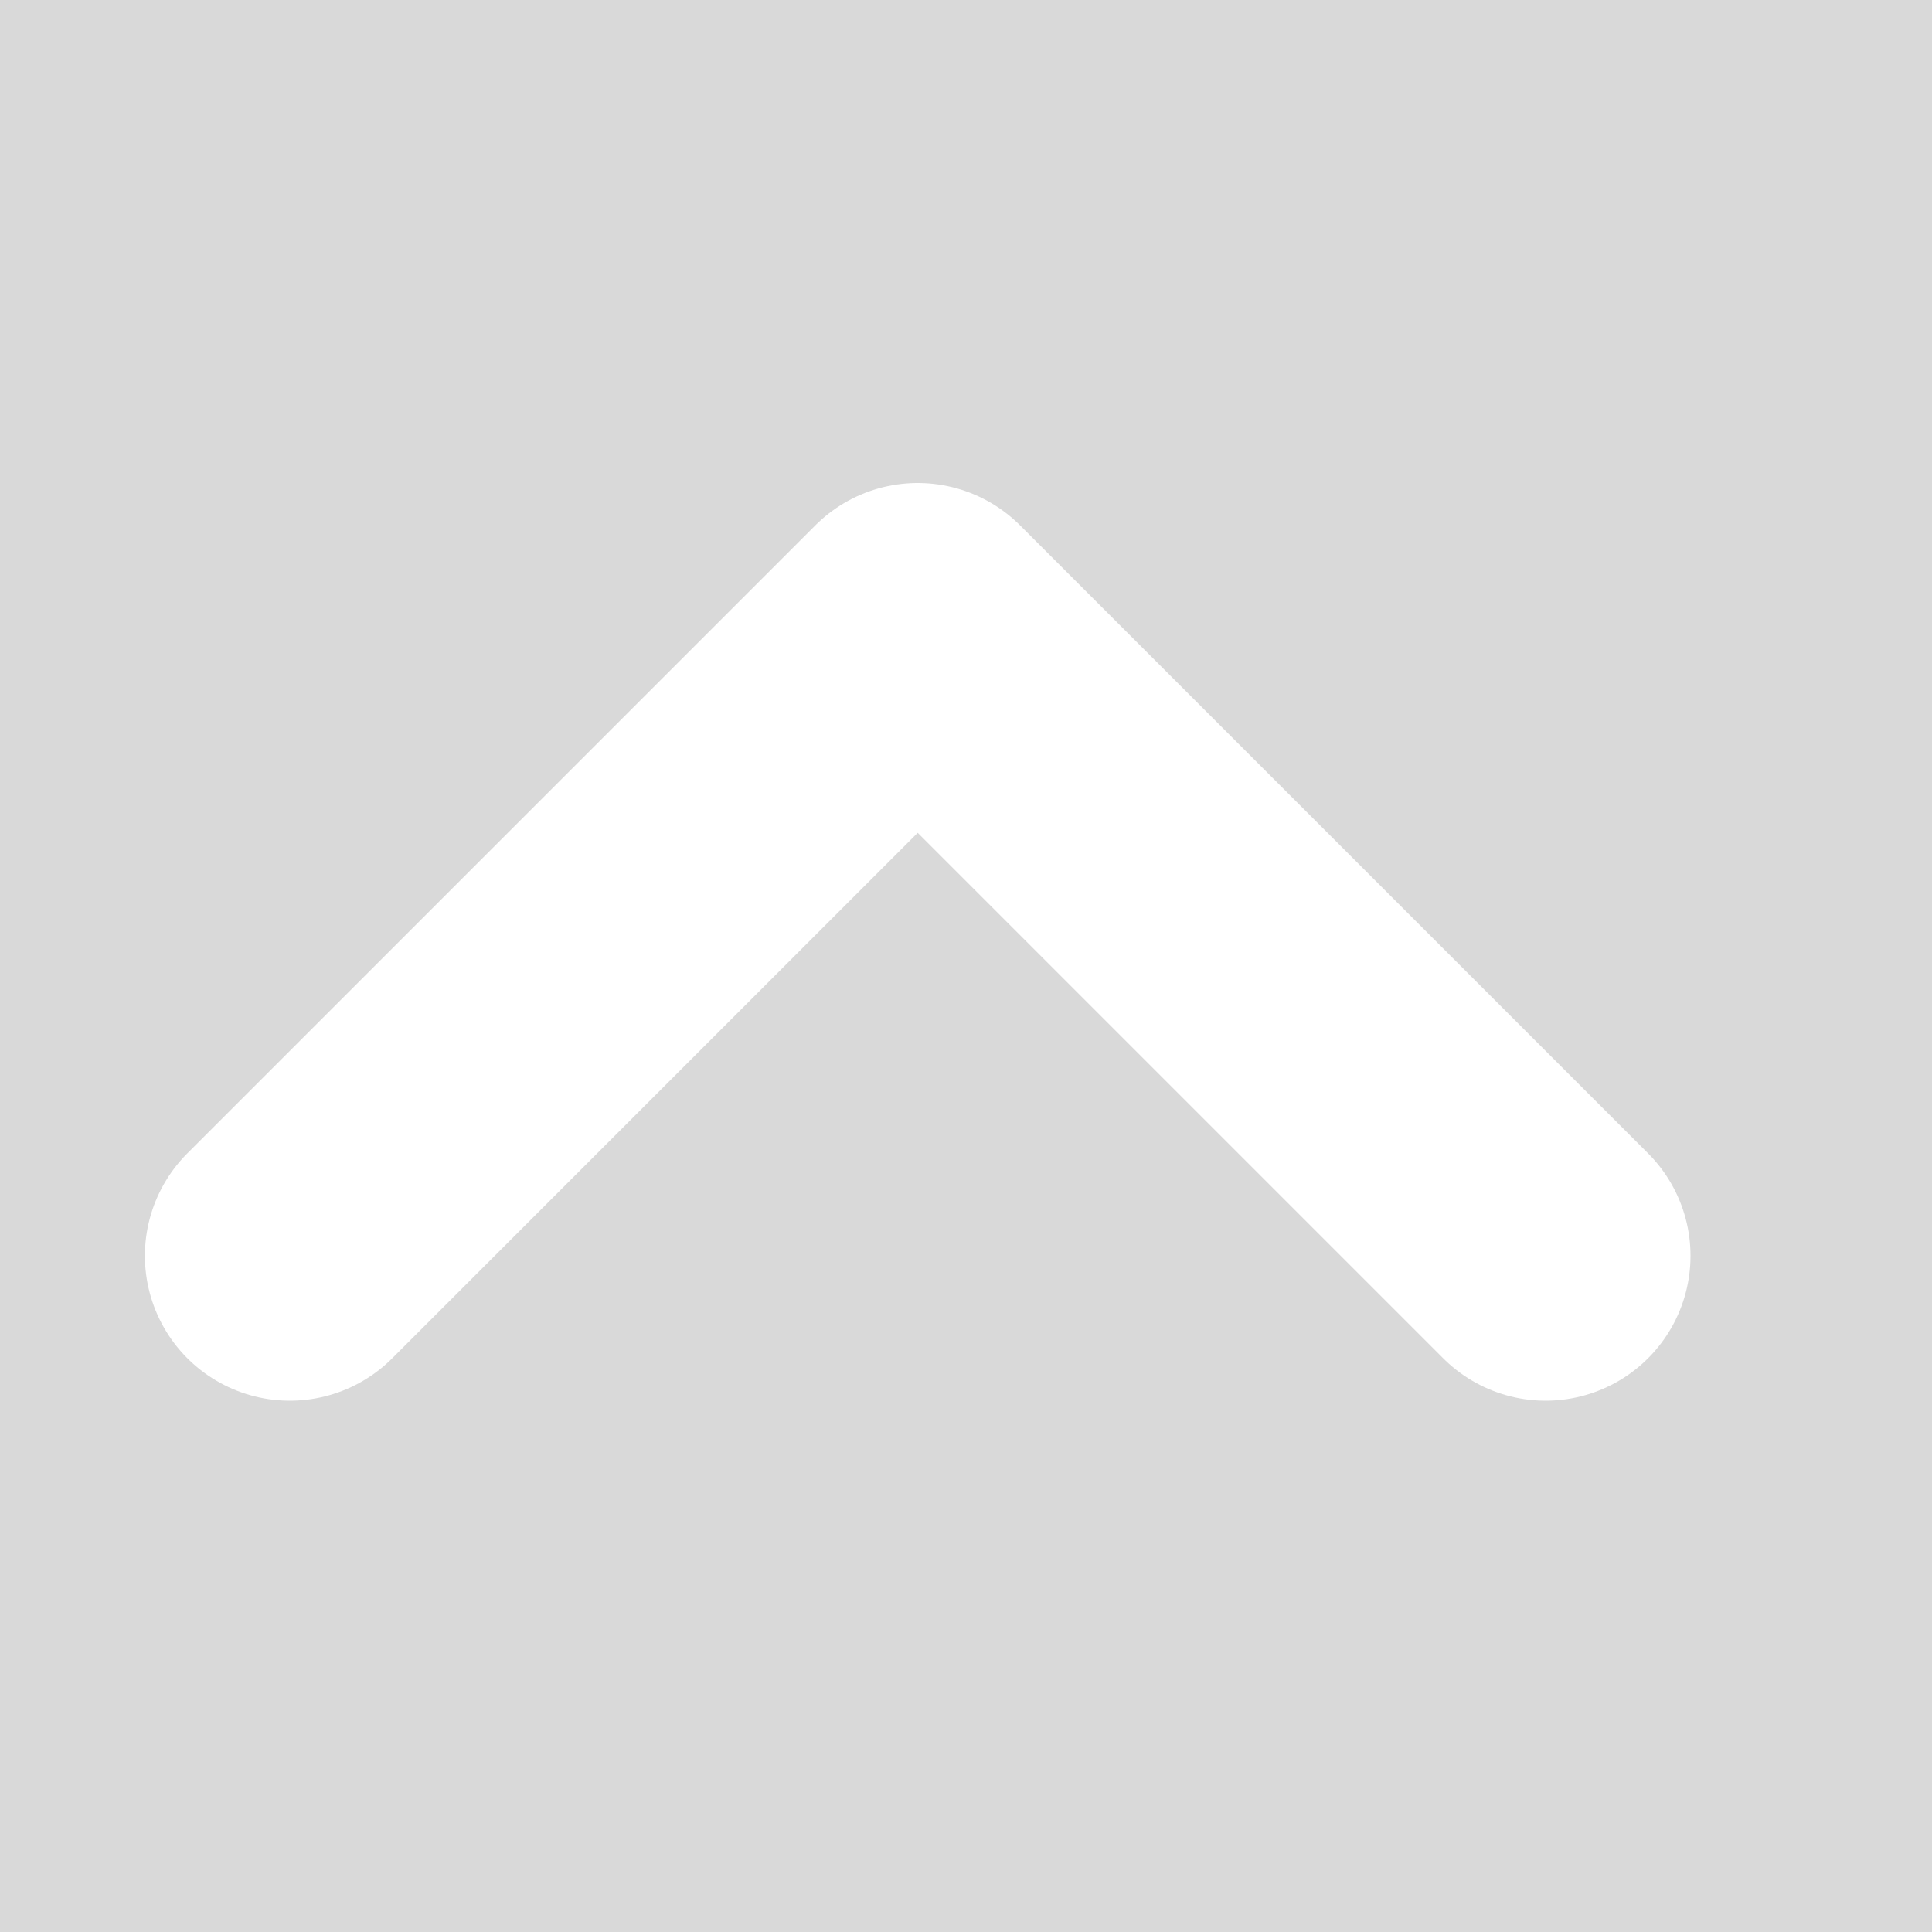
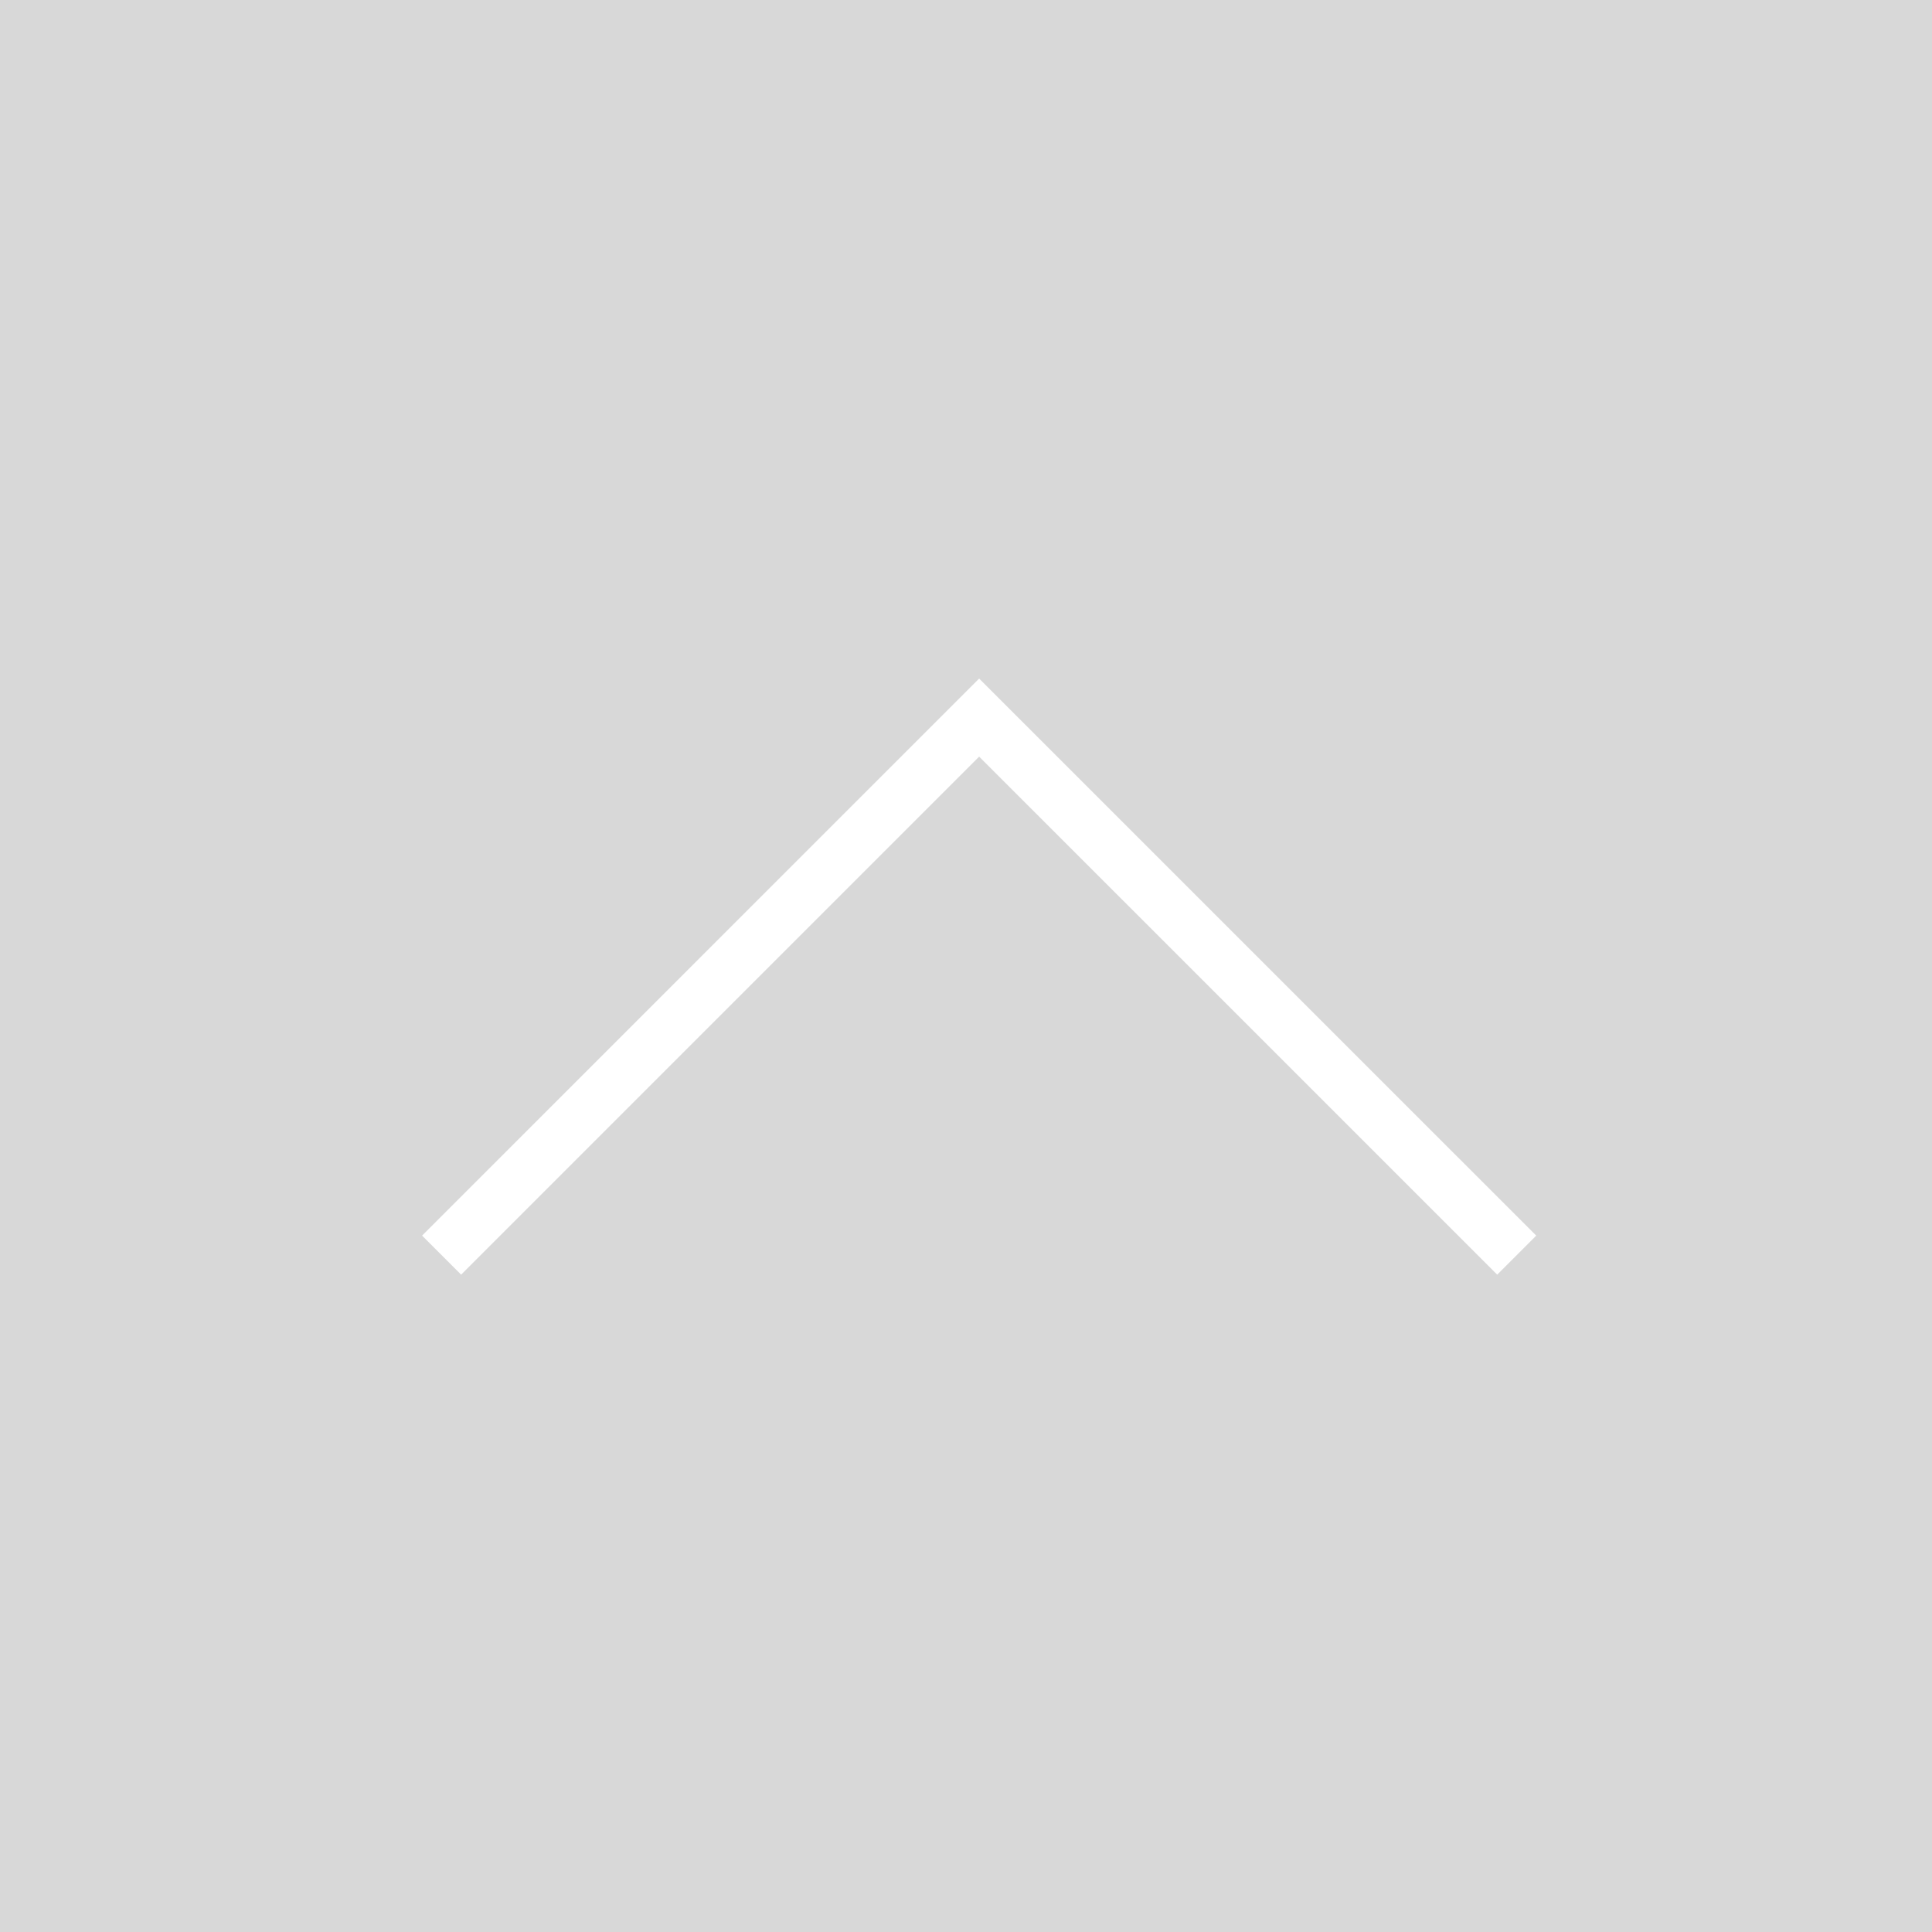
- <svg xmlns="http://www.w3.org/2000/svg" width="20" height="20" viewBox="0 0 20 20" fill="none">
-   <rect x="20" y="20" width="20" height="20" transform="rotate(-180 20 20)" fill="#D9D9D9" />
-   <path d="M3 13L9.5 6.5L16 13" stroke="white" stroke-width="3" stroke-linecap="round" stroke-linejoin="round" />
+ <svg xmlns="http://www.w3.org/2000/svg" width="35" height="35" viewBox="0 0 35 35">
+   <g fill="none" fill-rule="evenodd">
+     <g>
+       <g>
+         <path fill="#D8D8D8" d="M0 0H35V35H0z" transform="translate(-1245) translate(1245)" />
+         <path stroke="#FFF" d="M8 22.738L17.738 13 27.477 22.738" transform="translate(-1245) translate(1245)" />
+       </g>
+     </g>
+   </g>
</svg>
